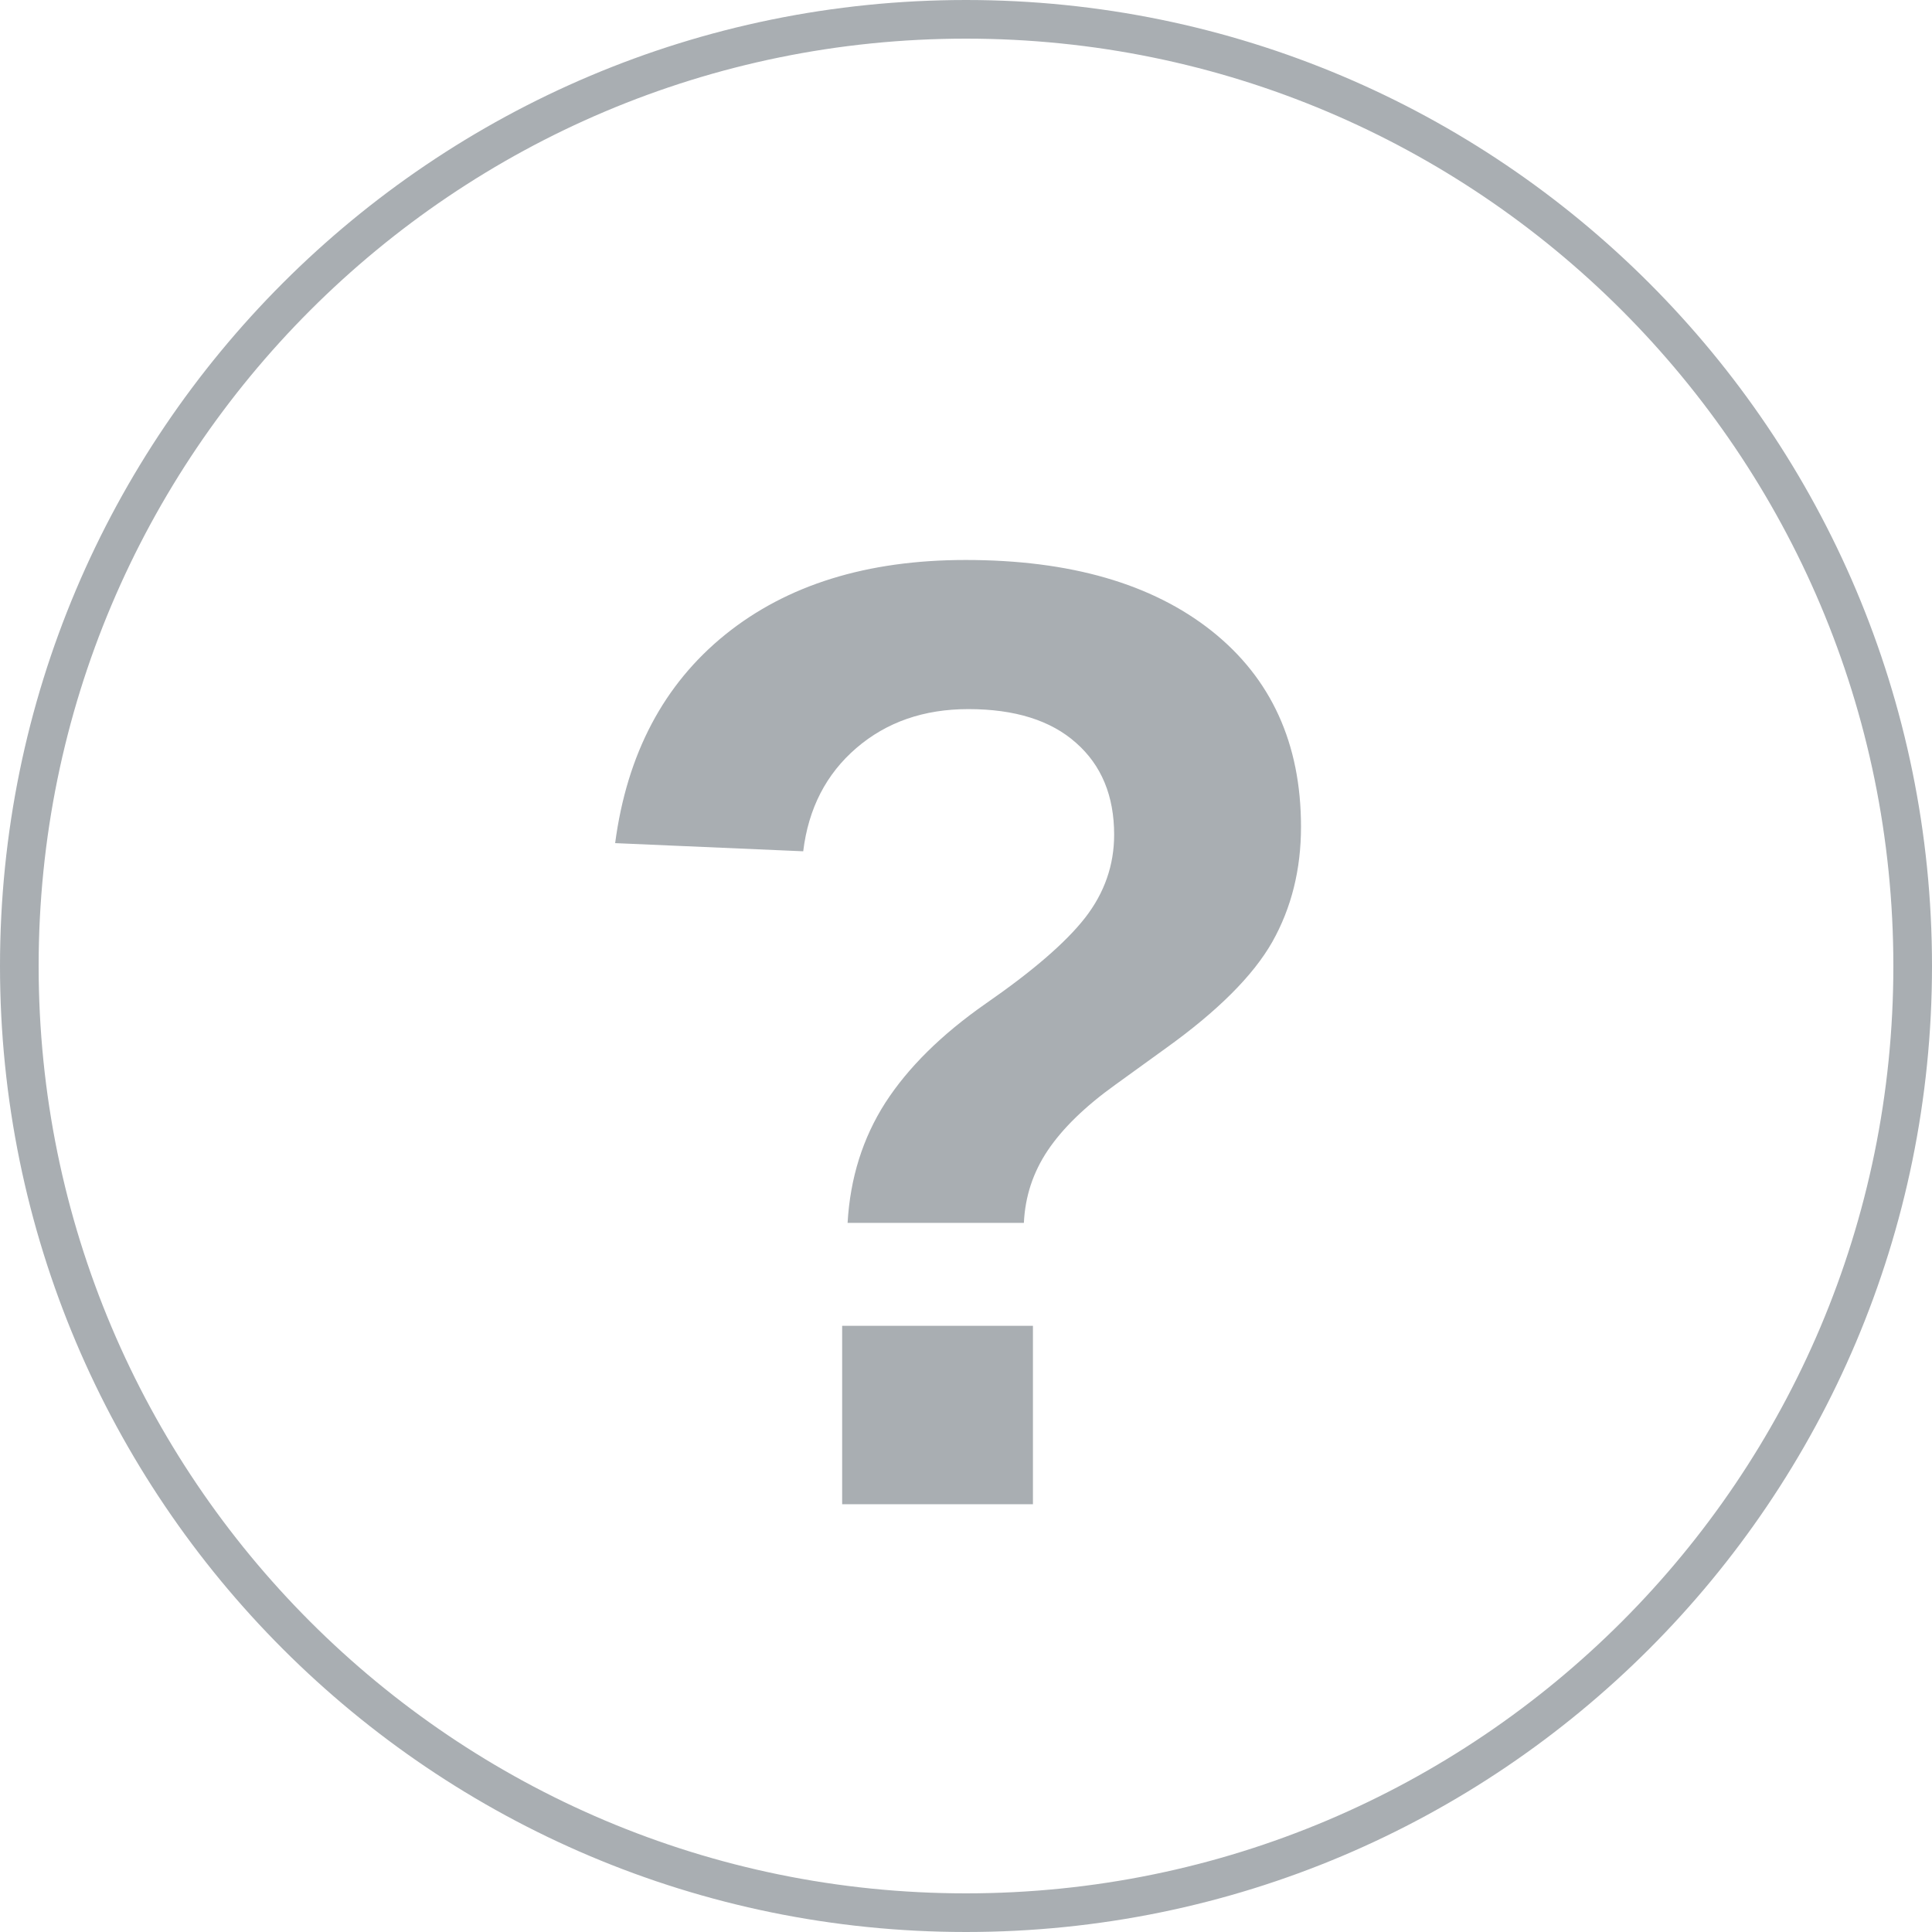
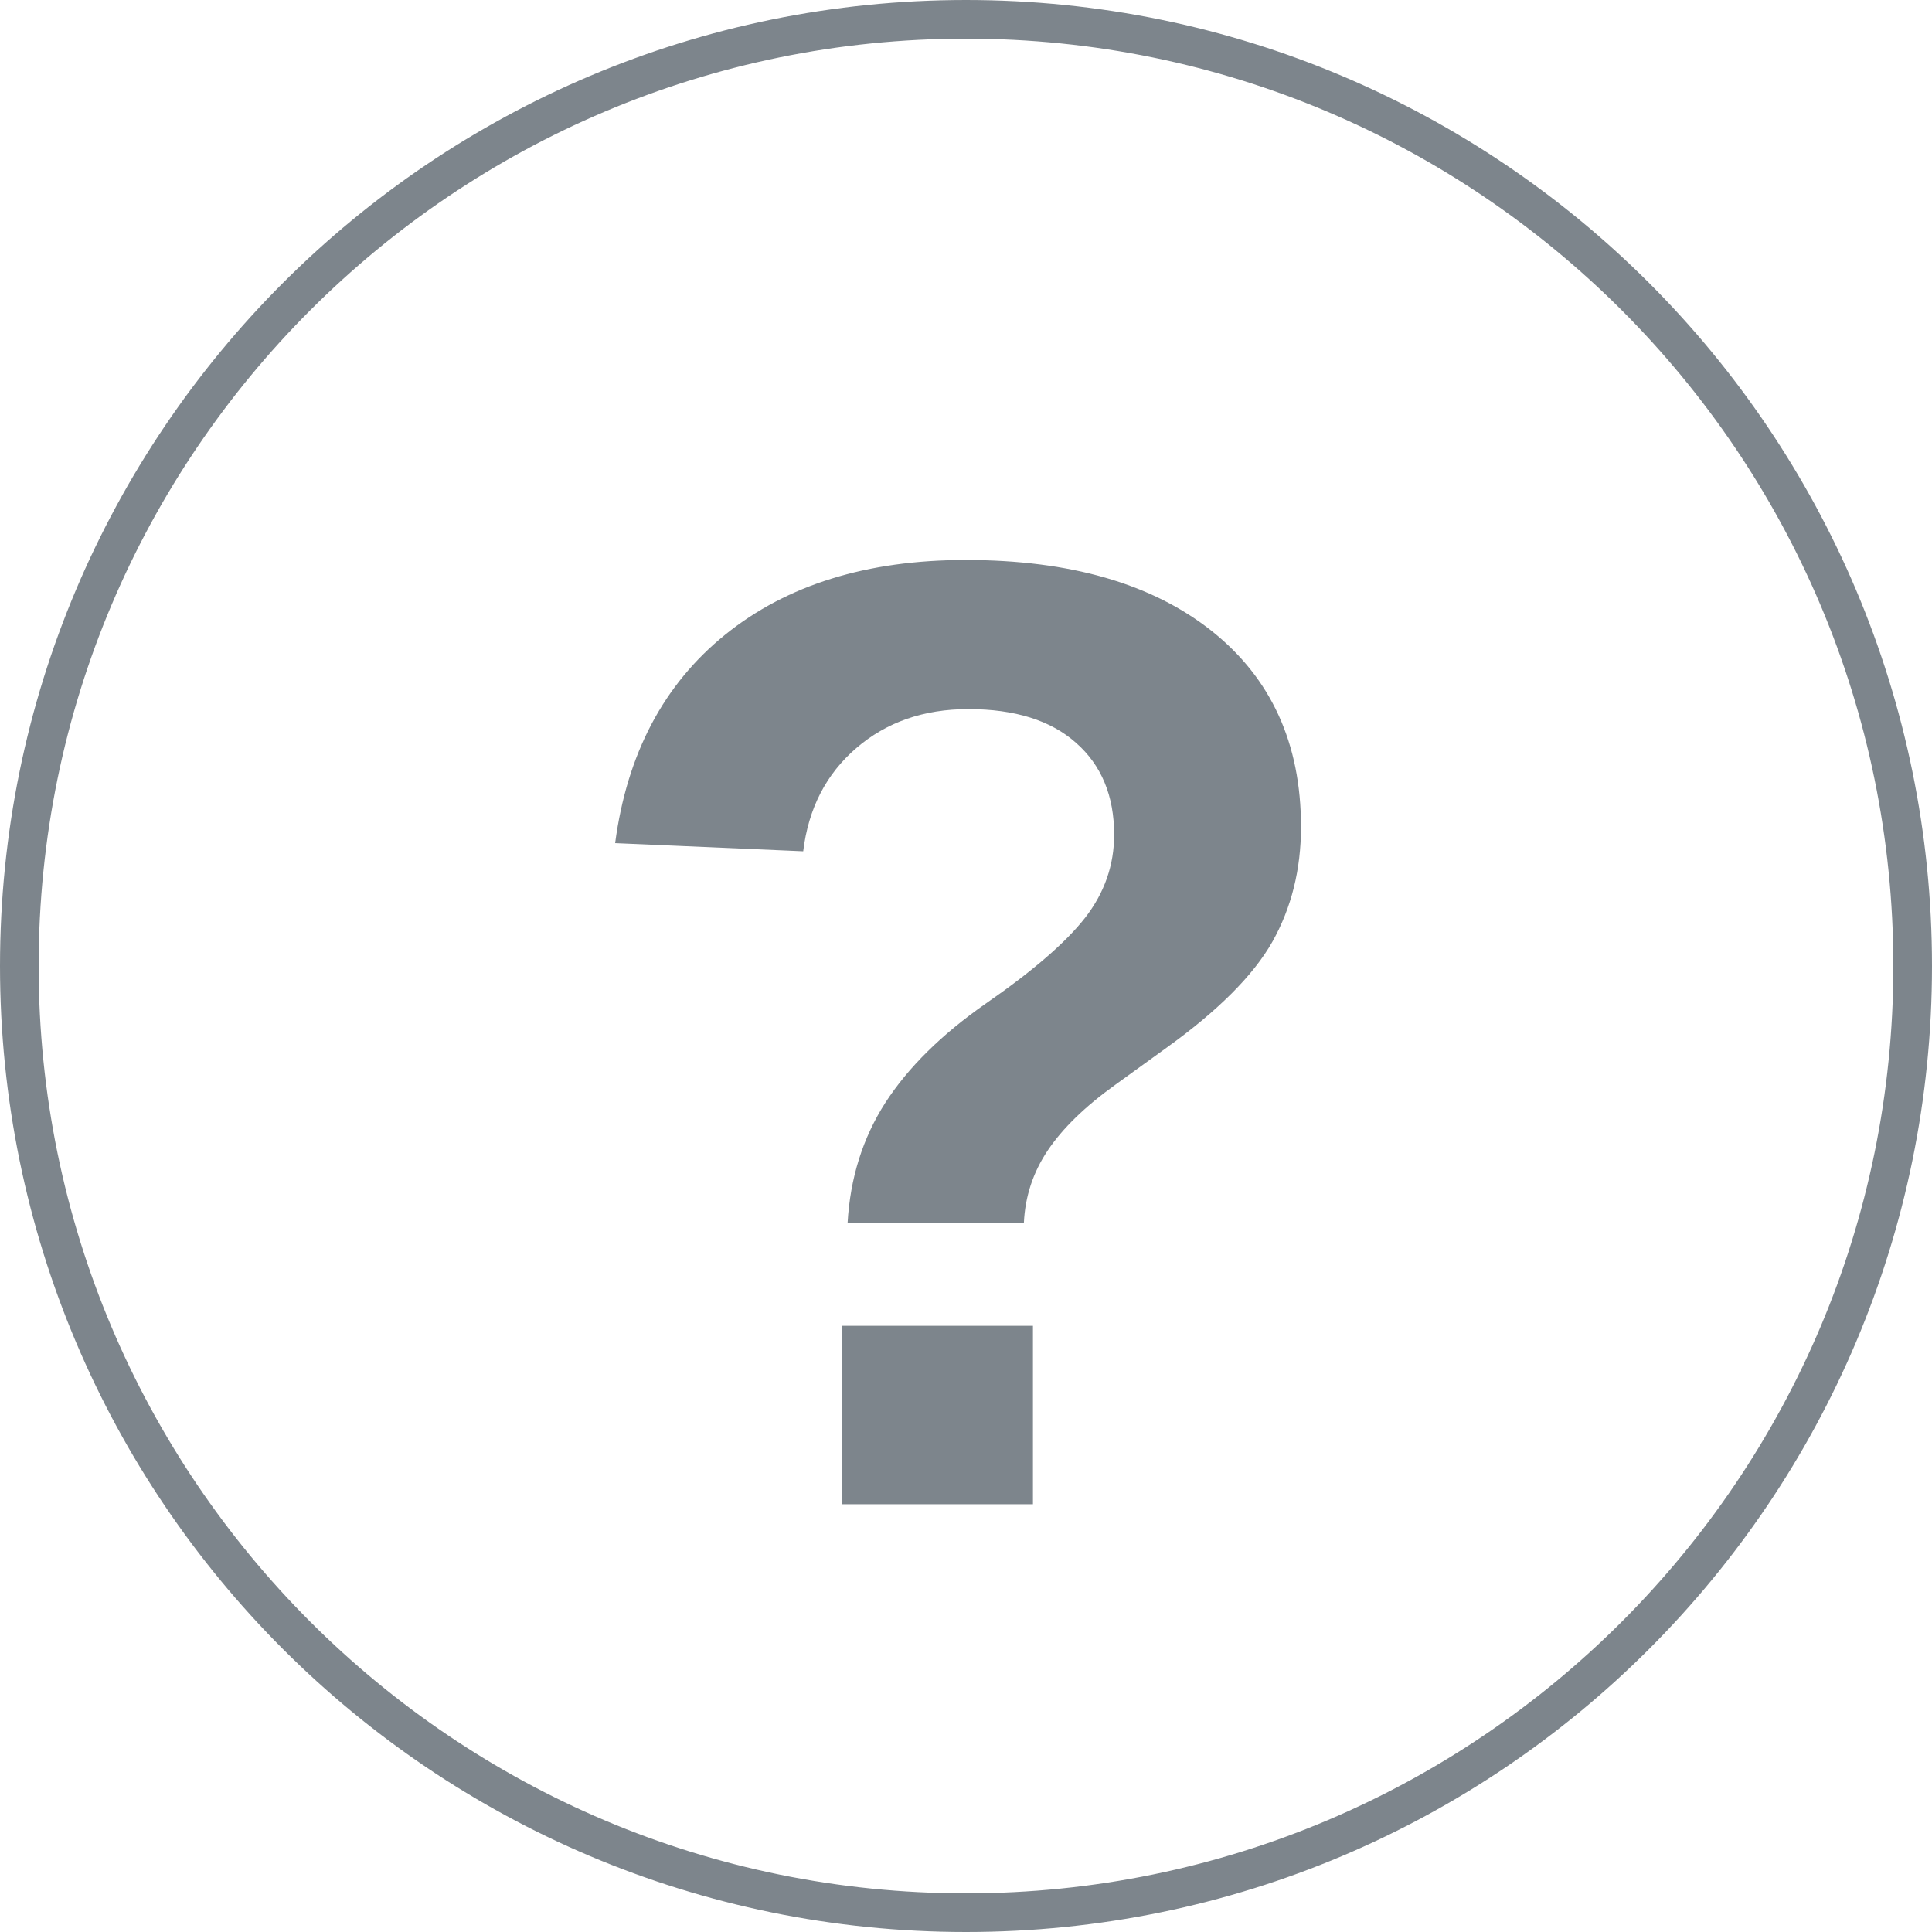
- <svg xmlns="http://www.w3.org/2000/svg" viewBox="0 0 100 100" width="100%" height="100%" opacity="0.4">
+ <svg xmlns="http://www.w3.org/2000/svg" viewBox="0 0 100 100" width="100%" height="100%" opacity="0.6">
  <circle cx="50" cy="50" r="49" fill="none" stroke="#27343f" stroke-width="2" />
  <text x="50" y="58" font-size="70" text-anchor="middle" dominant-baseline="middle" fill="#27343f" font-family="Arial, sans-serif" font-weight="bold">?</text>
</svg>
